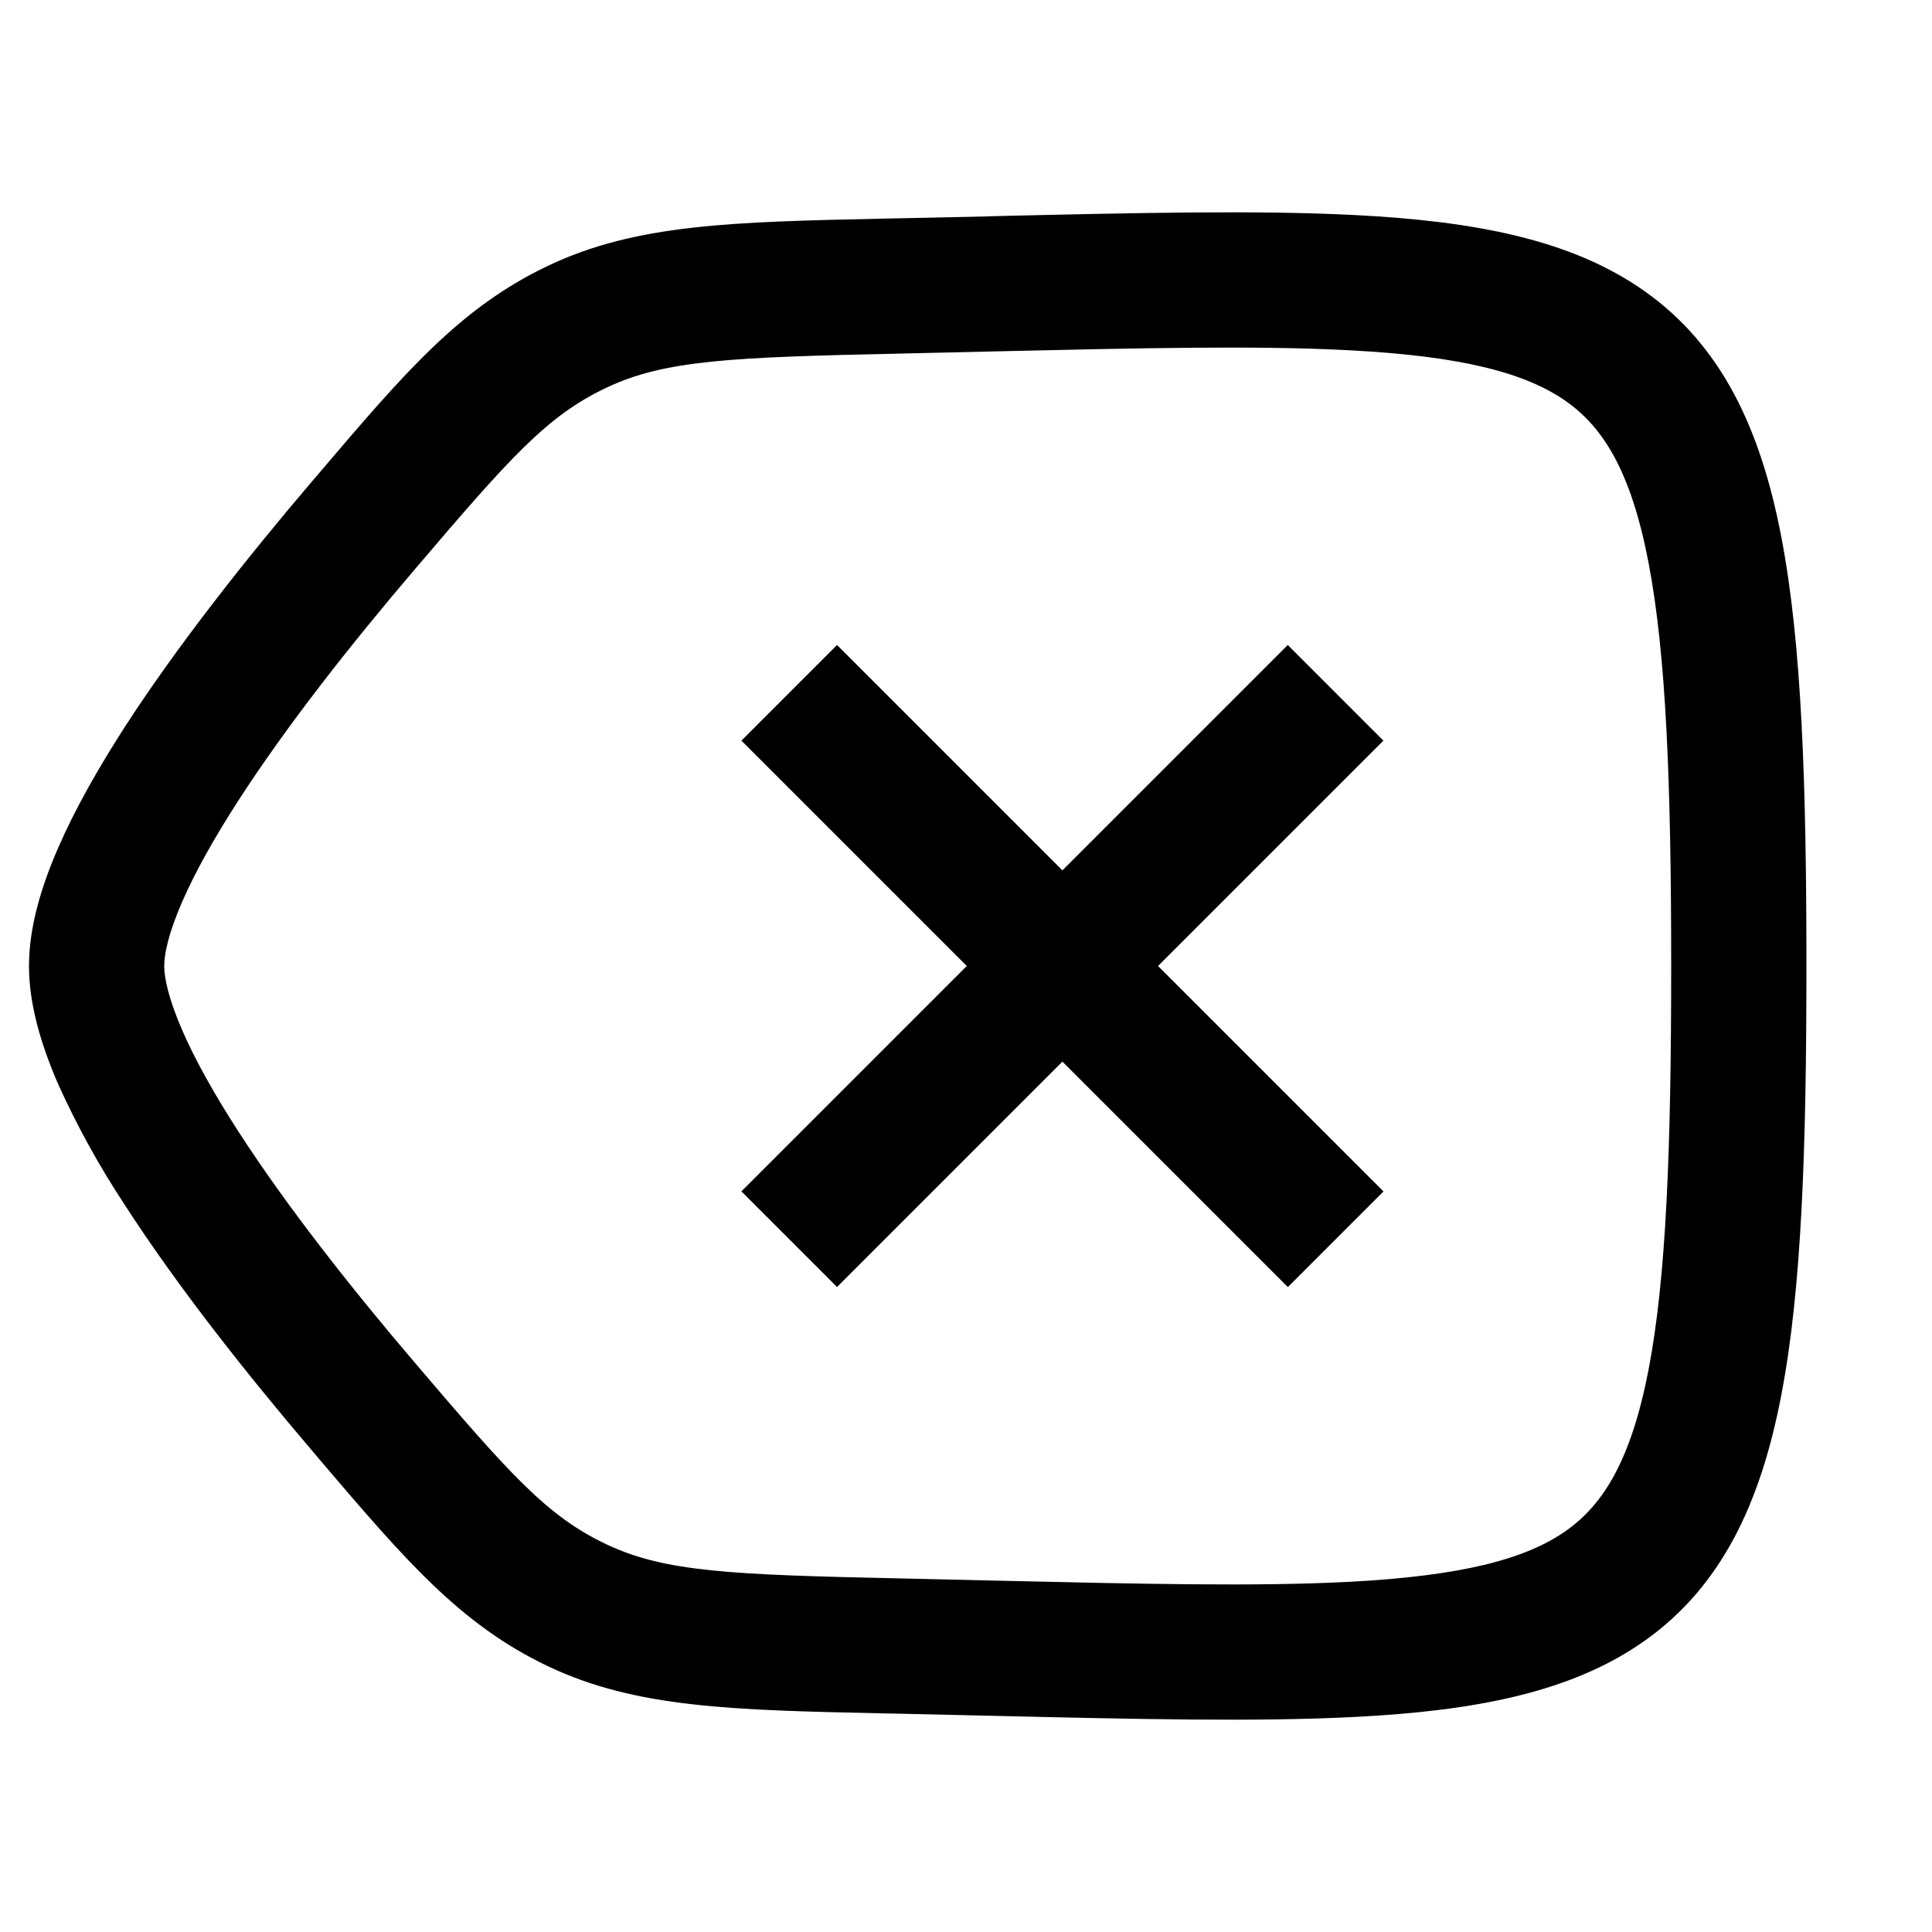
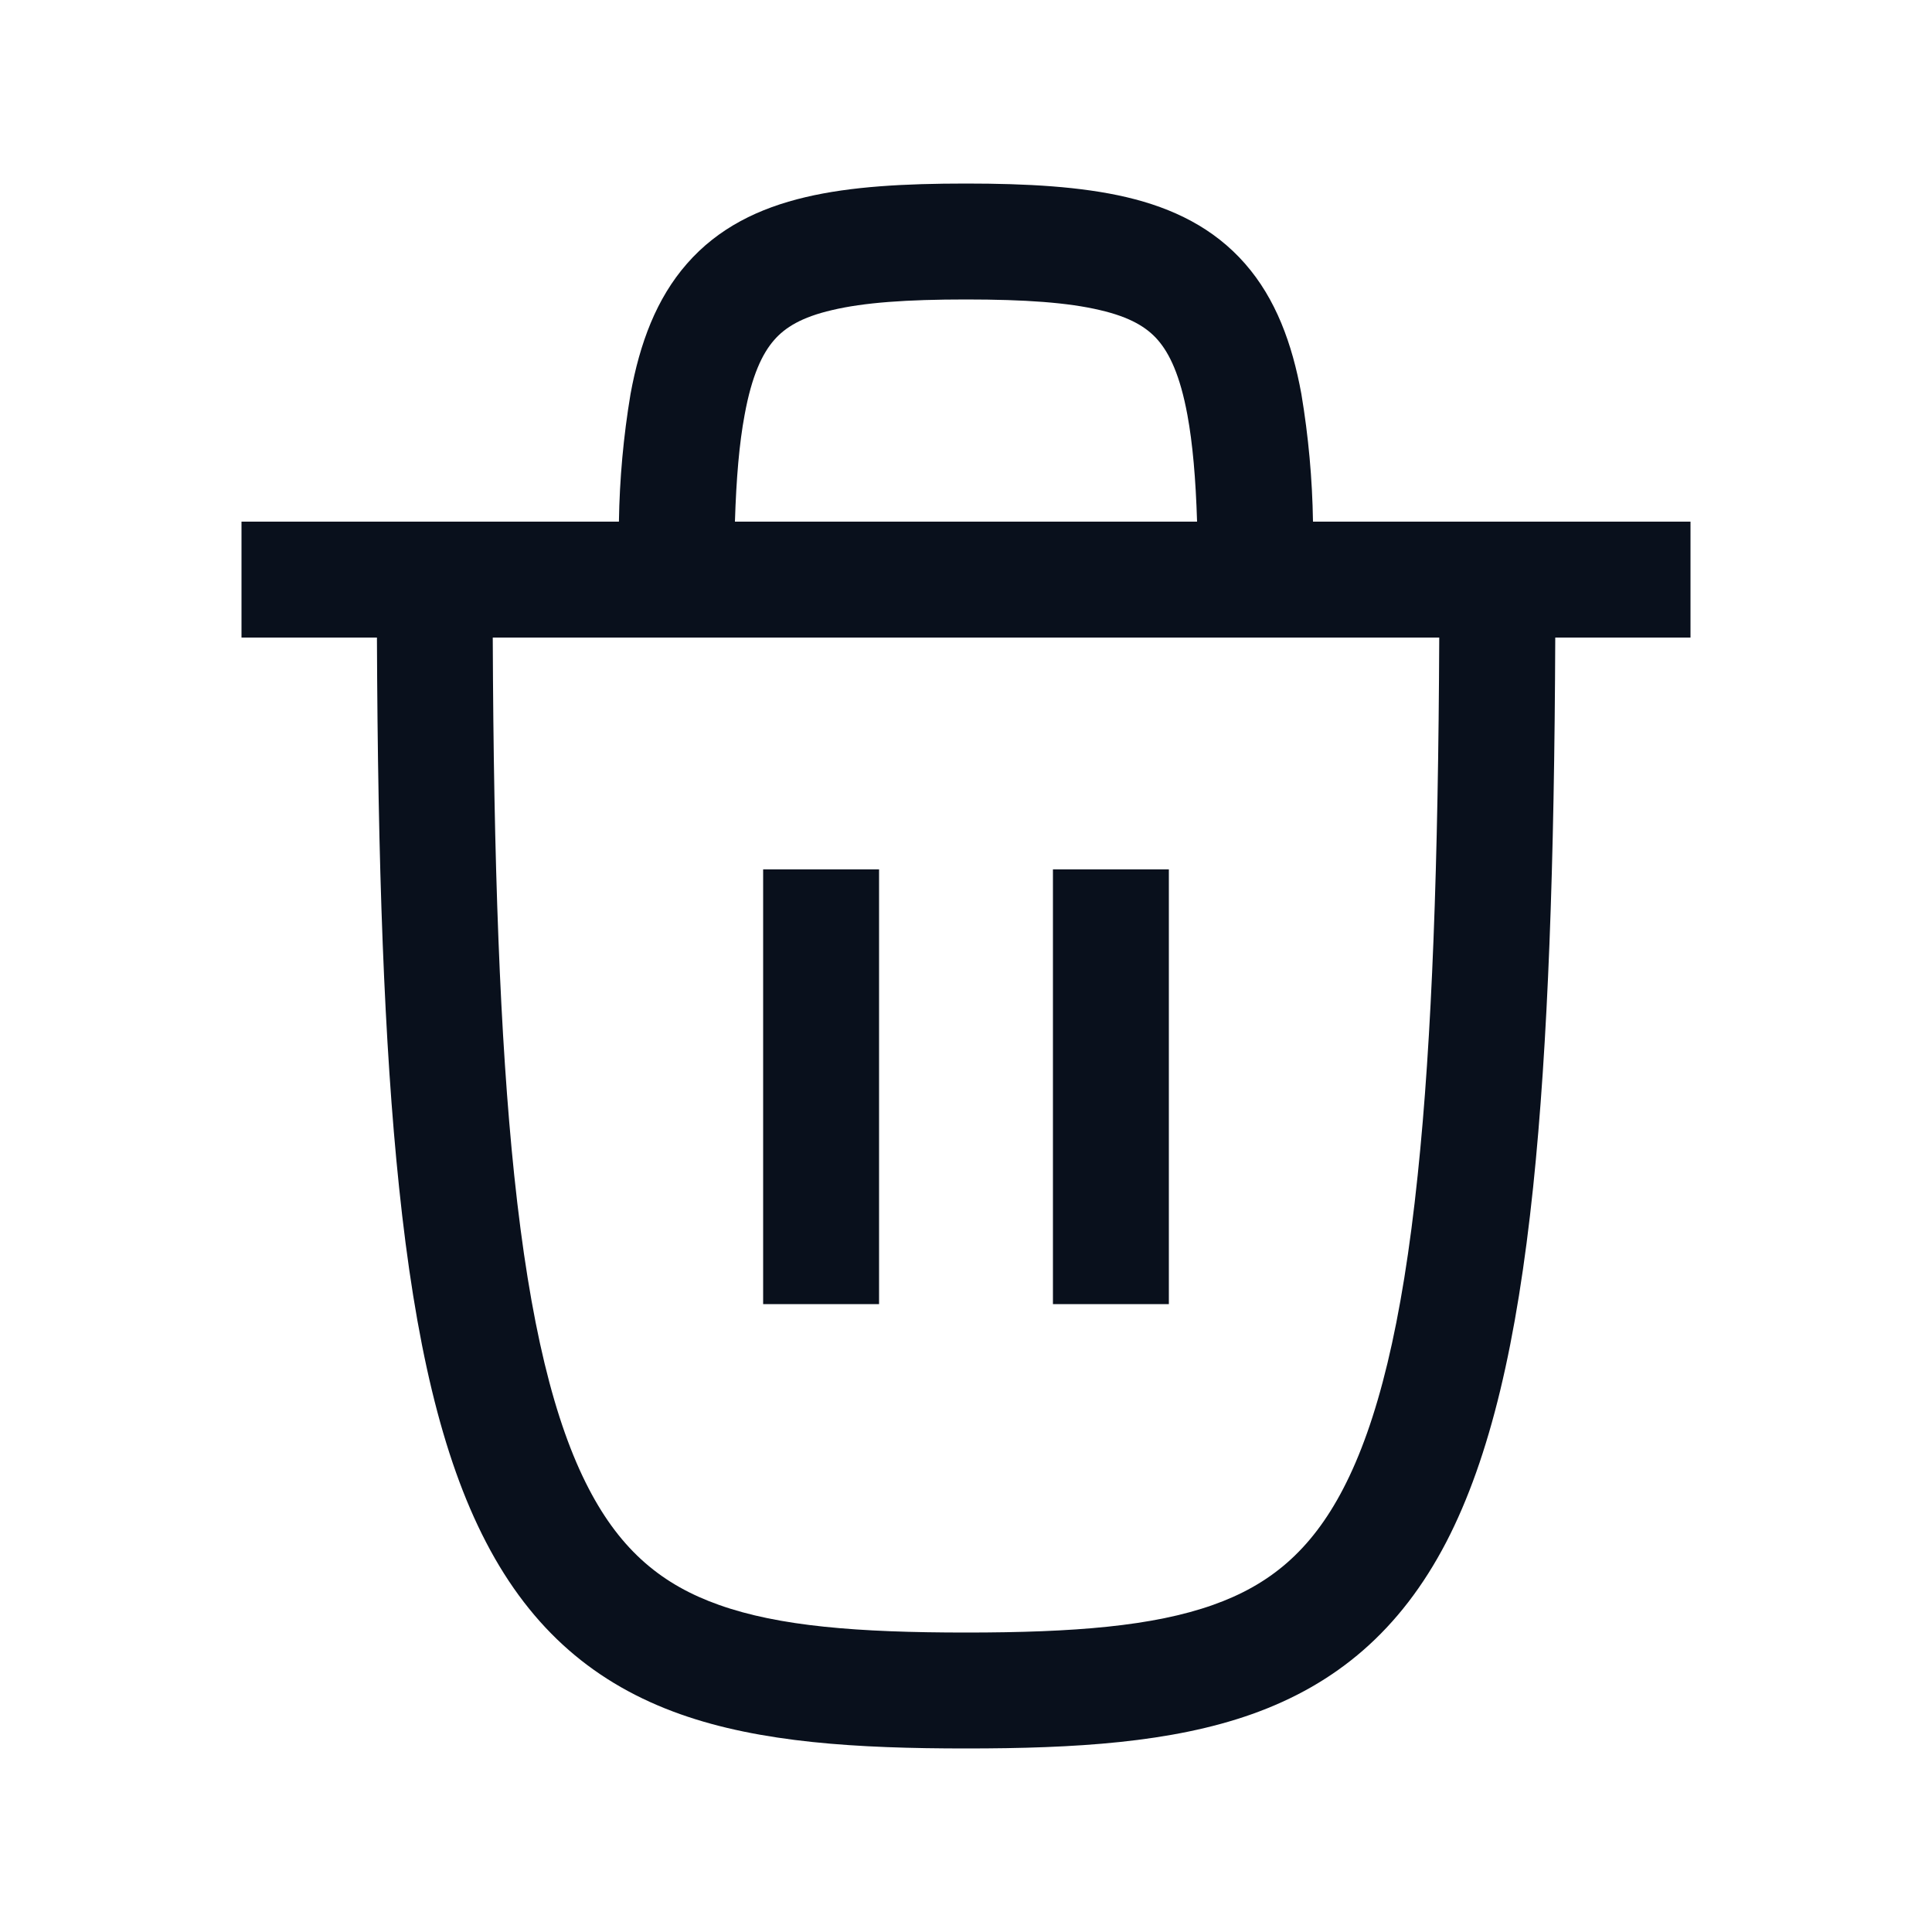
<svg xmlns="http://www.w3.org/2000/svg" width="20" height="20" fill="none" viewBox="0 0 20 20">
-   <path fill="#000" fill-rule="evenodd" d="m10.28 3.638-.945.022c-1.775.038-2.454.067-3.061.355-.611.29-.993.72-1.981 1.88-.657.77-1.324 1.616-1.824 2.39-.25.387-.449.742-.583 1.05-.14.32-.186.537-.186.665 0 .127.047.345.186.664.134.309.333.664.583 1.051.5.774 1.167 1.62 1.824 2.39.988 1.16 1.37 1.59 1.981 1.88.607.288 1.286.317 3.06.355l.946.022c1.53.035 2.728.063 3.688.013 1.16-.061 1.826-.233 2.246-.53.385-.273.671-.73.852-1.667.183-.953.234-2.285.234-4.178 0-1.893-.052-3.225-.235-4.178-.18-.938-.466-1.394-.85-1.666-.42-.297-1.086-.47-2.247-.53-.96-.051-2.158-.023-3.688.012Zm8.16 1.92c.212 1.102.26 2.56.26 4.442 0 1.883-.048 3.34-.26 4.442-.214 1.117-.618 1.98-1.417 2.545-.764.54-1.775.723-2.982.786-1.018.053-2.282.024-3.81-.012l-.927-.021-.153-.003c-1.567-.034-2.567-.055-3.478-.488-.91-.432-1.482-1.104-2.37-2.146l-.076-.09c-.674-.791-1.386-1.69-1.934-2.538a8.974 8.974 0 0 1-.691-1.252C.432 10.832.3 10.407.3 10c0-.407.131-.831.302-1.223.175-.403.417-.828.69-1.252.549-.848 1.261-1.747 1.935-2.538l.077-.09c.887-1.042 1.46-1.714 2.37-2.146.91-.433 1.91-.454 3.477-.488l.153-.003.927-.02v-.001c1.528-.036 2.792-.065 3.81-.012 1.207.063 2.218.246 2.982.786.8.565 1.203 1.428 1.417 2.545ZM10.008 10 7.675 7.667l.99-.99 2.333 2.333 2.333-2.333.99.99L11.988 10l2.334 2.334-.99.99-2.334-2.334-2.333 2.333-.99-.99L10.008 10Z" clip-rule="evenodd" />
+   <path fill="#09101C" fill-rule="evenodd" d="M10 1.9c-.635 0-1.192.03-1.661.141-.481.113-.904.318-1.228.689-.317.362-.488.824-.584 1.35a8.84 8.84 0 0 0-.12 1.32H2.5v1.2H3.902c.009 2.345.074 4.21.229 5.689.166 1.594.441 2.793.9 3.675.475.915 1.14 1.472 2.011 1.781.832.295 1.83.355 2.959.355s2.126-.06 2.958-.355c.871-.309 1.536-.866 2.012-1.78.458-.883.733-2.082.9-3.676.154-1.479.22-3.344.229-5.689H17.5V5.4H13.592a8.841 8.841 0 0 0-.12-1.32c-.096-.526-.266-.988-.583-1.35-.324-.37-.747-.576-1.228-.689-.469-.11-1.026-.141-1.661-.141ZM7.627 5.4h-.019c.014-.45.045-.811.1-1.104.075-.412.185-.638.306-.776.113-.13.284-.237.6-.31.328-.078.77-.11 1.386-.11.615 0 1.057.032 1.386.11.316.073.487.18.6.31.12.138.23.364.306.776.054.293.086.655.1 1.104H7.625Zm-2.304 6.764C5.175 10.746 5.11 8.93 5.101 6.6H14.899c-.01 2.33-.074 4.146-.223 5.564-.161 1.547-.417 2.566-.771 3.247-.337.648-.766.997-1.348 1.203-.621.22-1.436.286-2.557.286s-1.936-.065-2.557-.286c-.582-.206-1.011-.555-1.348-1.203-.354-.68-.61-1.7-.772-3.247ZM7.9 13.5V9h1.2v4.5H7.9Zm3 0V9h1.2v4.5h-1.2Z" clip-rule="evenodd" />
</svg>
